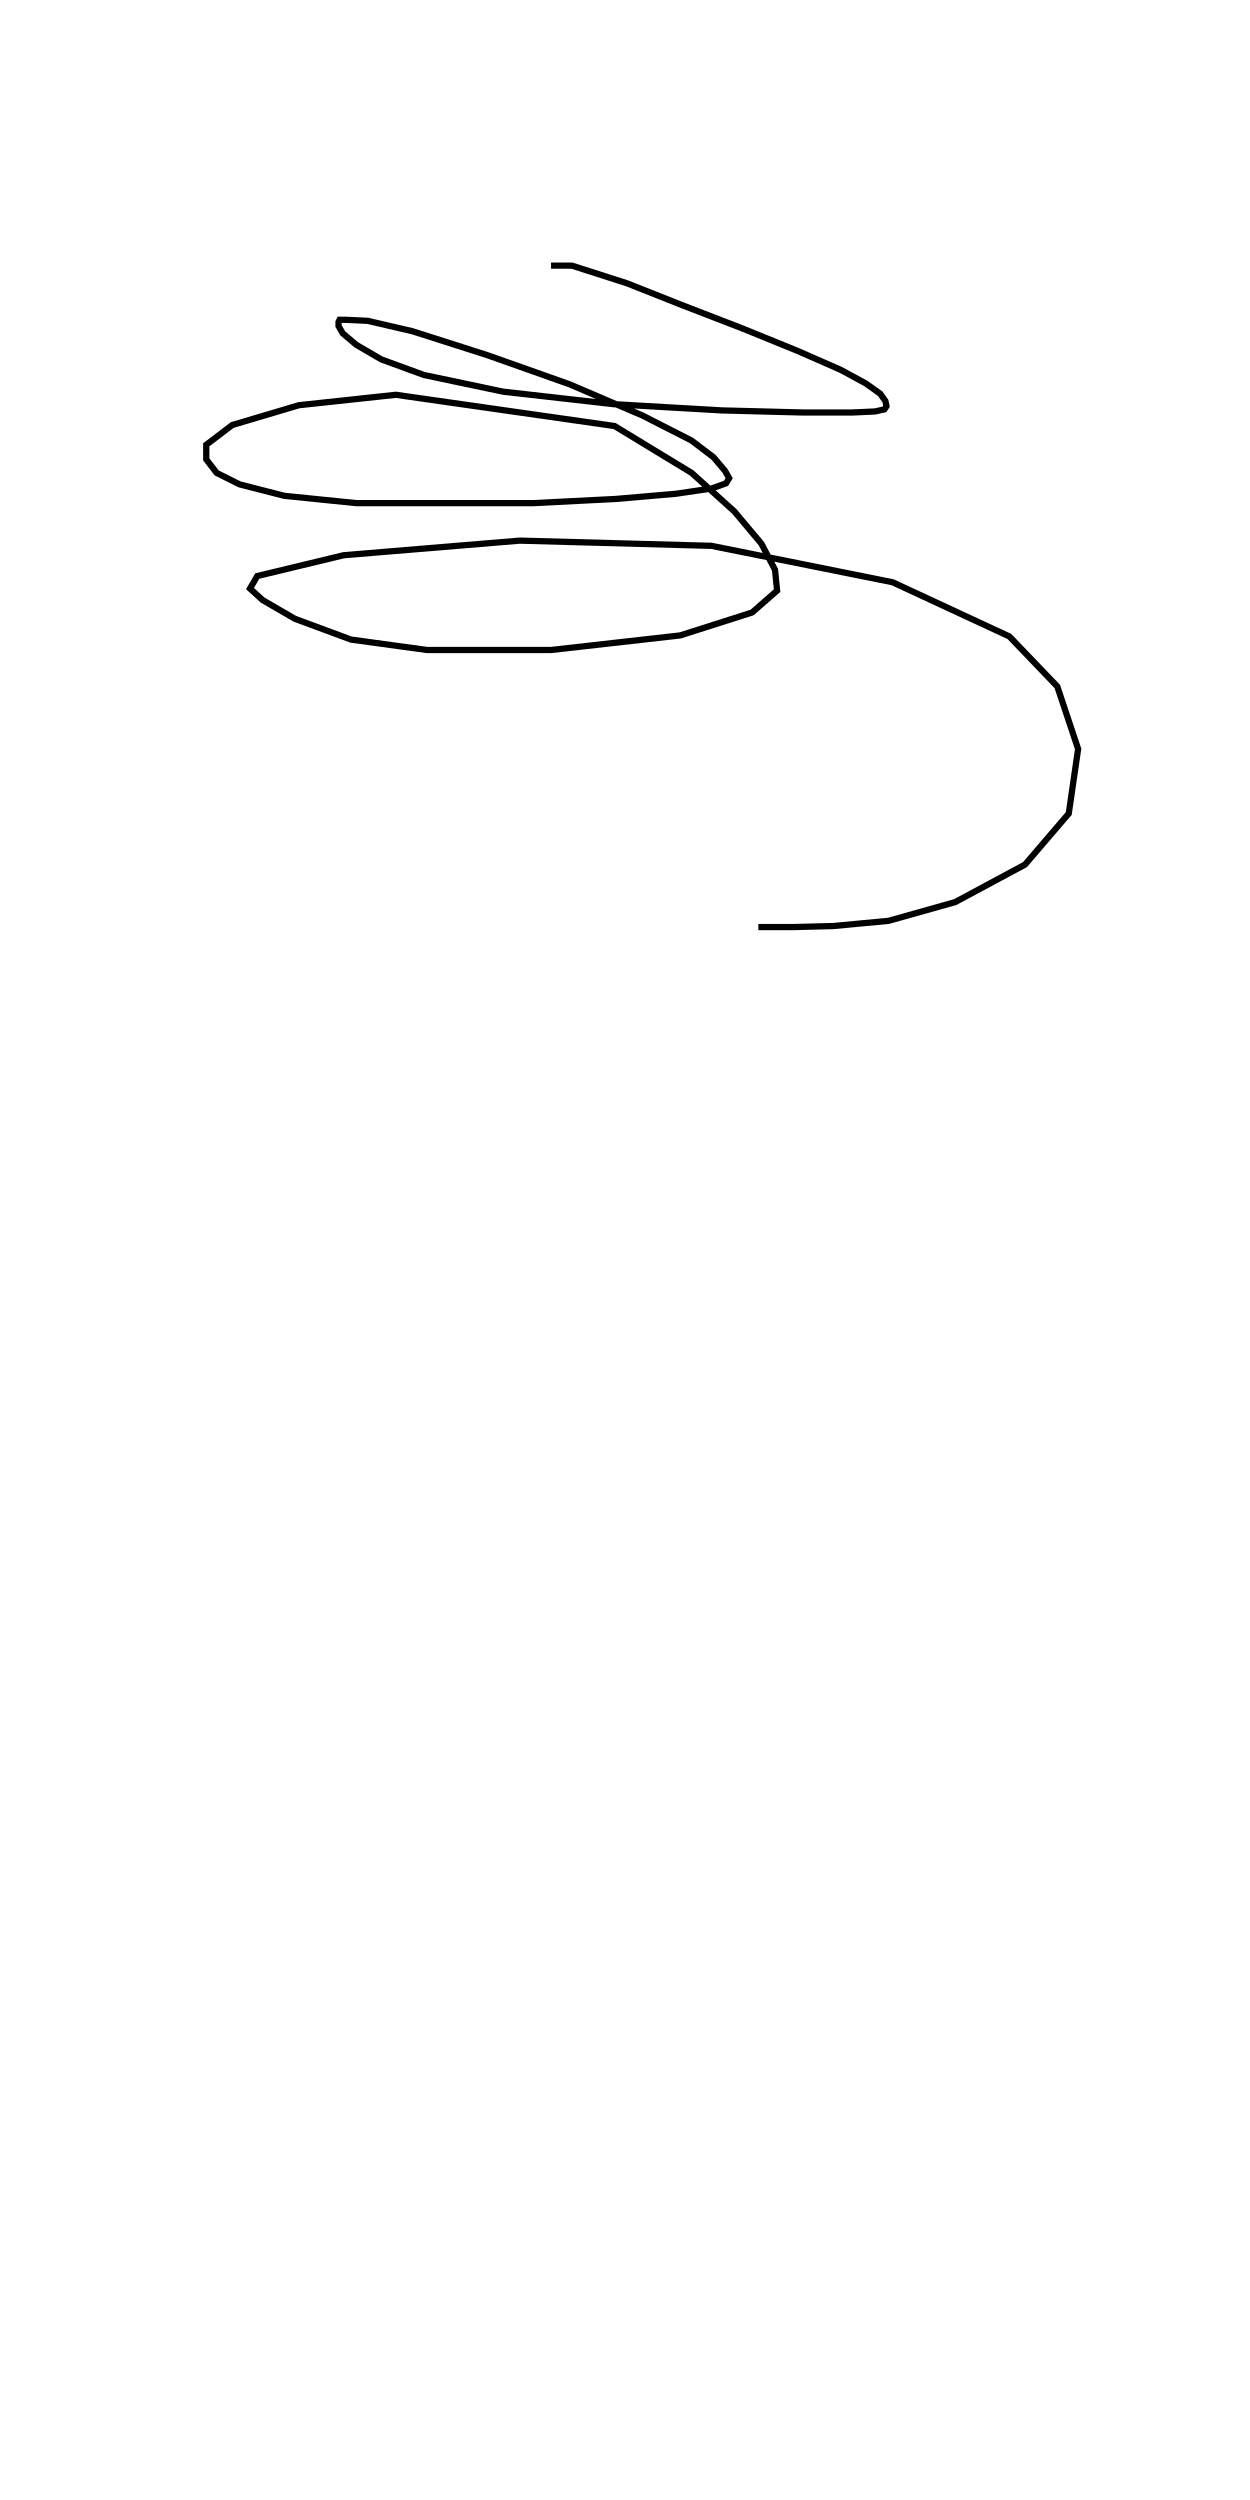
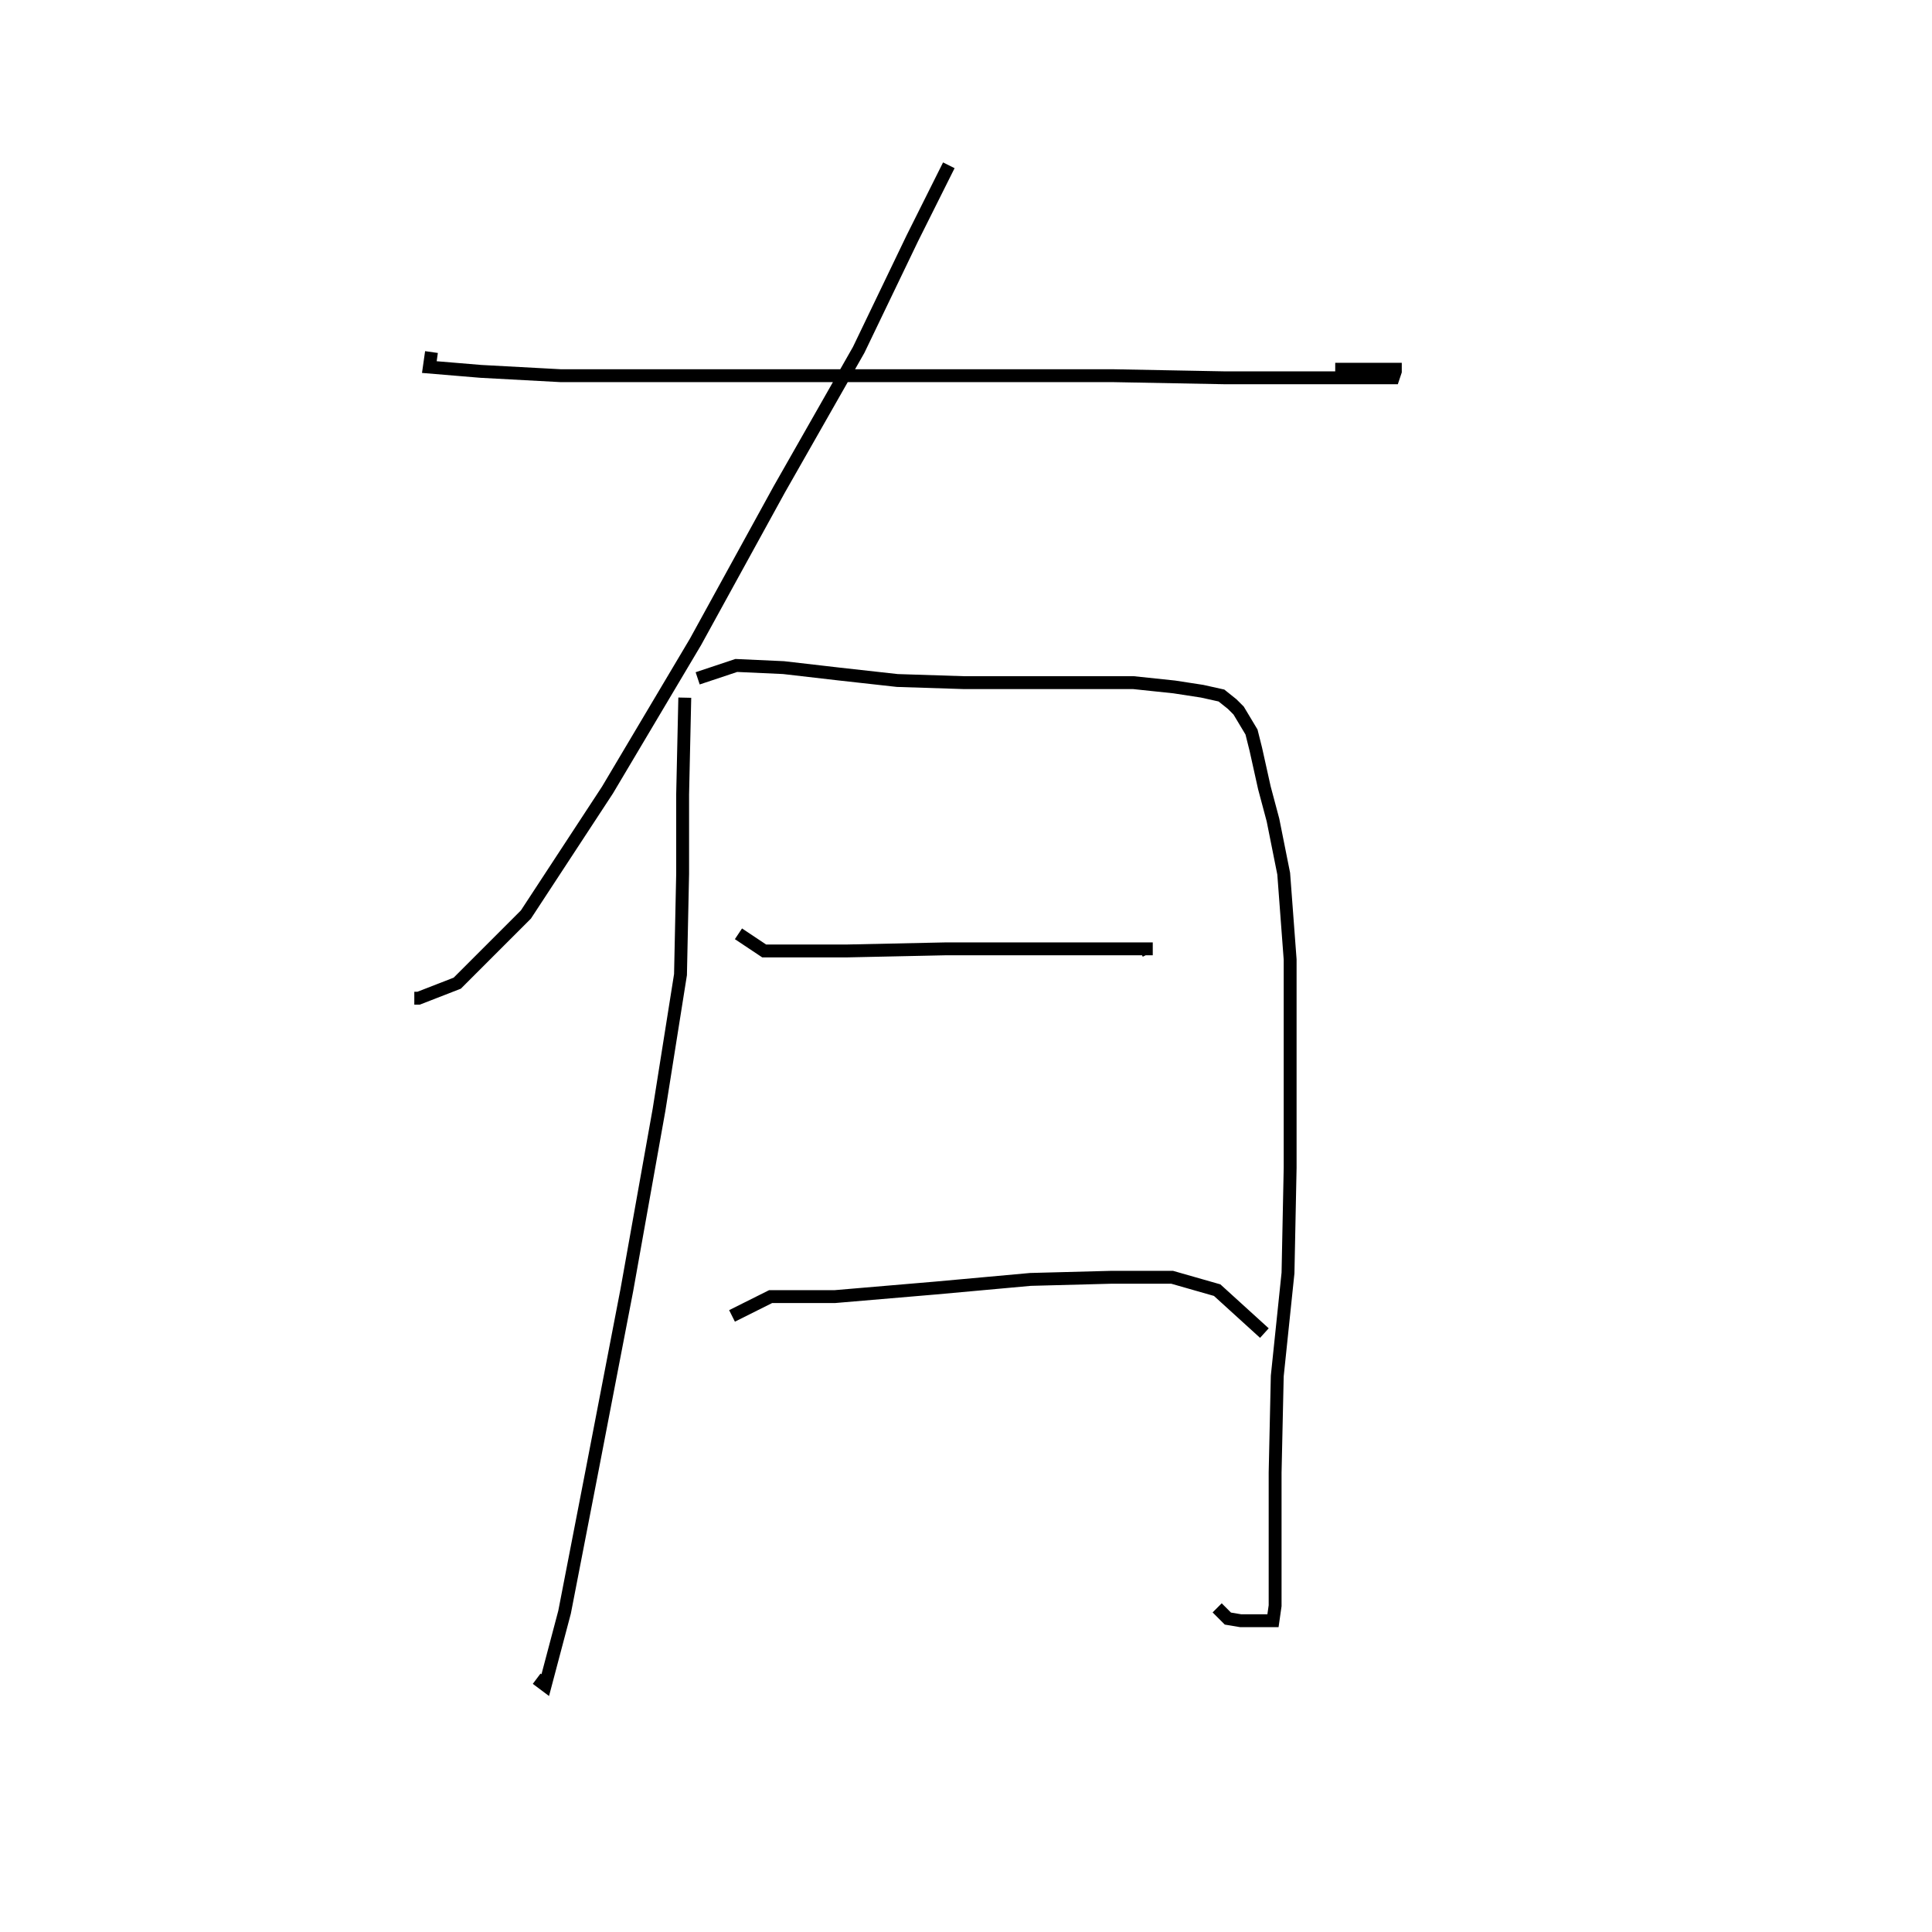
- <svg xmlns="http://www.w3.org/2000/svg" width="400" height="800" viewBox="0 0 400 800">
-   <path d="M 176.333 85 L 177.0 85 L 179.0 85 L 183.0 85 L 200.667 90.667 L 218.333 97.667 L 237.333 105 L 255.333 112.333 L 269.0 118.333 L 277.0 122.667 L 281.667 126 L 283.333 128.333 L 283.667 130 L 283.0 131 L 280.0 131.667 L 272.667 132 L 257.0 132 L 231.0 131.333 L 196.333 129.333 L 161.0 125.333 L 135.667 120 L 122.0 115 L 114.0 110.333 L 109.667 106.667 L 108.333 104.333 L 108.333 103 L 108.667 102.333 L 110.667 102.333 L 117.667 102.667 L 132.0 106 L 156.0 113.667 L 182.333 123 L 205.667 133 L 221.333 141 L 228.333 146.333 L 232.0 150.667 L 233.333 153 L 232.333 154.667 L 227.667 156.333 L 216.333 158 L 197.0 159.667 L 170.667 161 L 141.333 161 L 114.0 161 L 91.0 158.667 L 76.667 155 L 69.333 151.333 L 66.0 147 L 66.0 142.333 L 74.333 136 L 95.667 129.667 L 126.667 126.333 L 196.667 136.333 L 221.333 151.333 L 235.0 163.667 L 243.667 174 L 248.0 182.333 L 248.667 189 L 240.667 196 L 217.667 203.333 L 176.333 208 L 136.667 208 L 112.333 204.667 L 94.333 198 L 84.0 192 L 80.0 188.333 L 82.333 184.333 L 110.0 177.667 L 166.333 173 L 227.667 174.667 L 285.667 186.333 L 323.0 203.667 L 338.333 219.667 L 345.0 239.667 L 342.0 260.333 L 328.0 276.667 L 305.667 288.667 L 284.333 294.667 L 266.667 296.333 L 253.667 296.667 L 246.333 296.667 L 242.667 296.667 " fill="none" stroke="black" stroke-width="2" />
+ <svg xmlns="http://www.w3.org/2000/svg" width="300" height="300" viewBox="0 0 300 300">
+   <path d="M 67.0 54.667 L 66.667 57 L 74.667 57.667 L 87.0 58.333 L 105.667 58.333 L 128.667 58.333 L 152.0 58.333 L 172.667 58.333 L 190.333 58.667 L 203.333 58.667 L 212.0 58.667 L 216.333 58.667 L 216.667 57.667 L 216.667 57.333 L 212.333 57.333 L 207.333 57.333 M 147.333 25.667 L 141.667 37 L 133.333 54.333 L 121.0 76 L 108.0 99.667 L 94.333 122.667 L 81.667 142 L 71.0 152.667 L 65.0 155 L 64.333 155 M 106.333 108.333 L 106.0 123.333 L 106.0 135.667 L 105.667 151.333 L 102.333 172.333 L 97.333 200.333 L 92.0 228 L 87.667 250.333 L 84.667 261.667 L 83.333 260.667 M 108.333 105.333 L 114.333 103.333 L 121.667 103.667 L 130.333 104.667 L 139.333 105.667 L 149.667 106 L 160.0 106 L 168.667 106 L 176.0 106 L 182.333 106.667 L 186.667 107.333 L 189.667 108 L 191.333 109.333 L 192.333 110.333 L 193.333 112 L 194.333 113.667 L 195.0 116.333 L 195.667 119.333 L 196.333 122.333 L 197.667 127.333 L 199.333 135.667 L 200.333 149 L 200.333 165 L 200.333 181.333 L 200.0 197.667 L 198.333 213.667 L 198.0 228.667 L 198.0 241.333 L 198.0 249.333 L 197.667 251.667 L 196.0 251.667 L 194.333 251.667 L 192.667 251.667 L 190.667 251.333 L 189.0 249.667 M 114.667 145 L 118.667 147.667 L 131.333 147.667 L 147.0 147.333 L 162.667 147.333 L 173.667 147.333 L 178.667 147.333 L 179.0 147.333 L 178.333 147.333 L 177.667 147.333 L 177.0 147.667 M 113.667 204.333 L 119.667 201.333 L 129.667 201.333 L 145.333 200 L 160.0 198.667 L 172.667 198.333 L 182.0 198.333 L 189.0 200.333 L 196.333 207 " fill="none" stroke="black" stroke-width="2" />
</svg>
